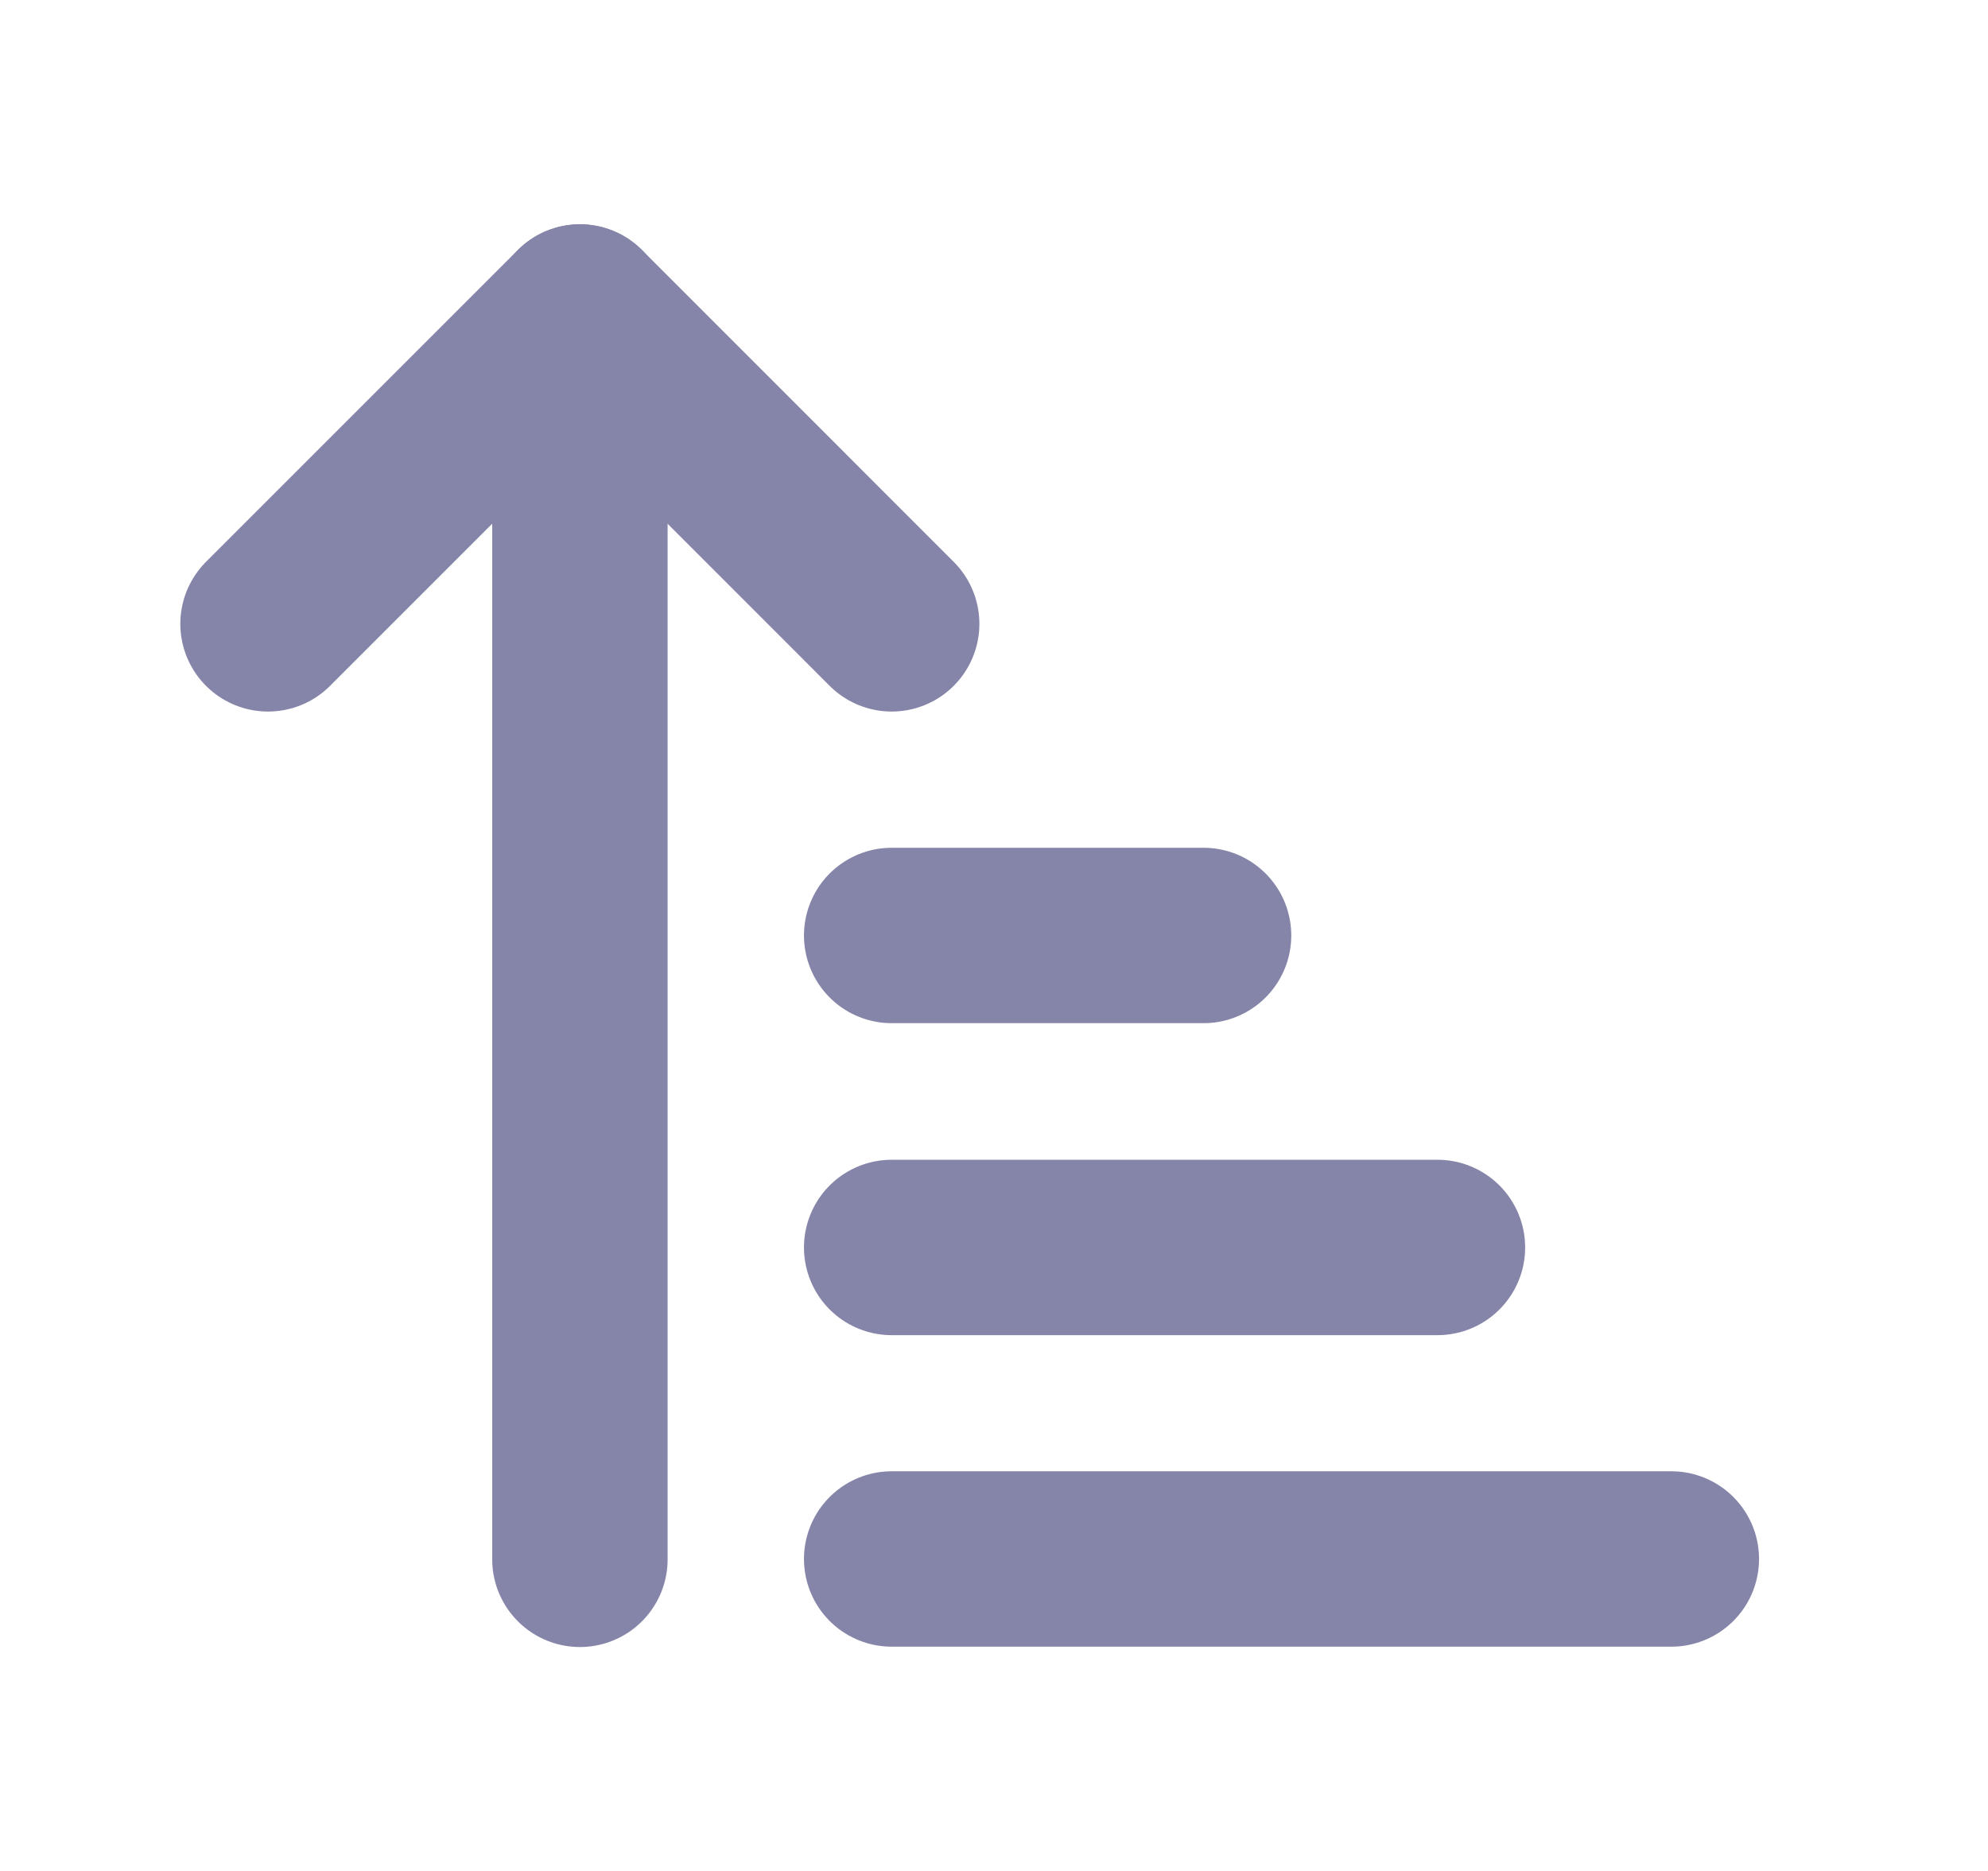
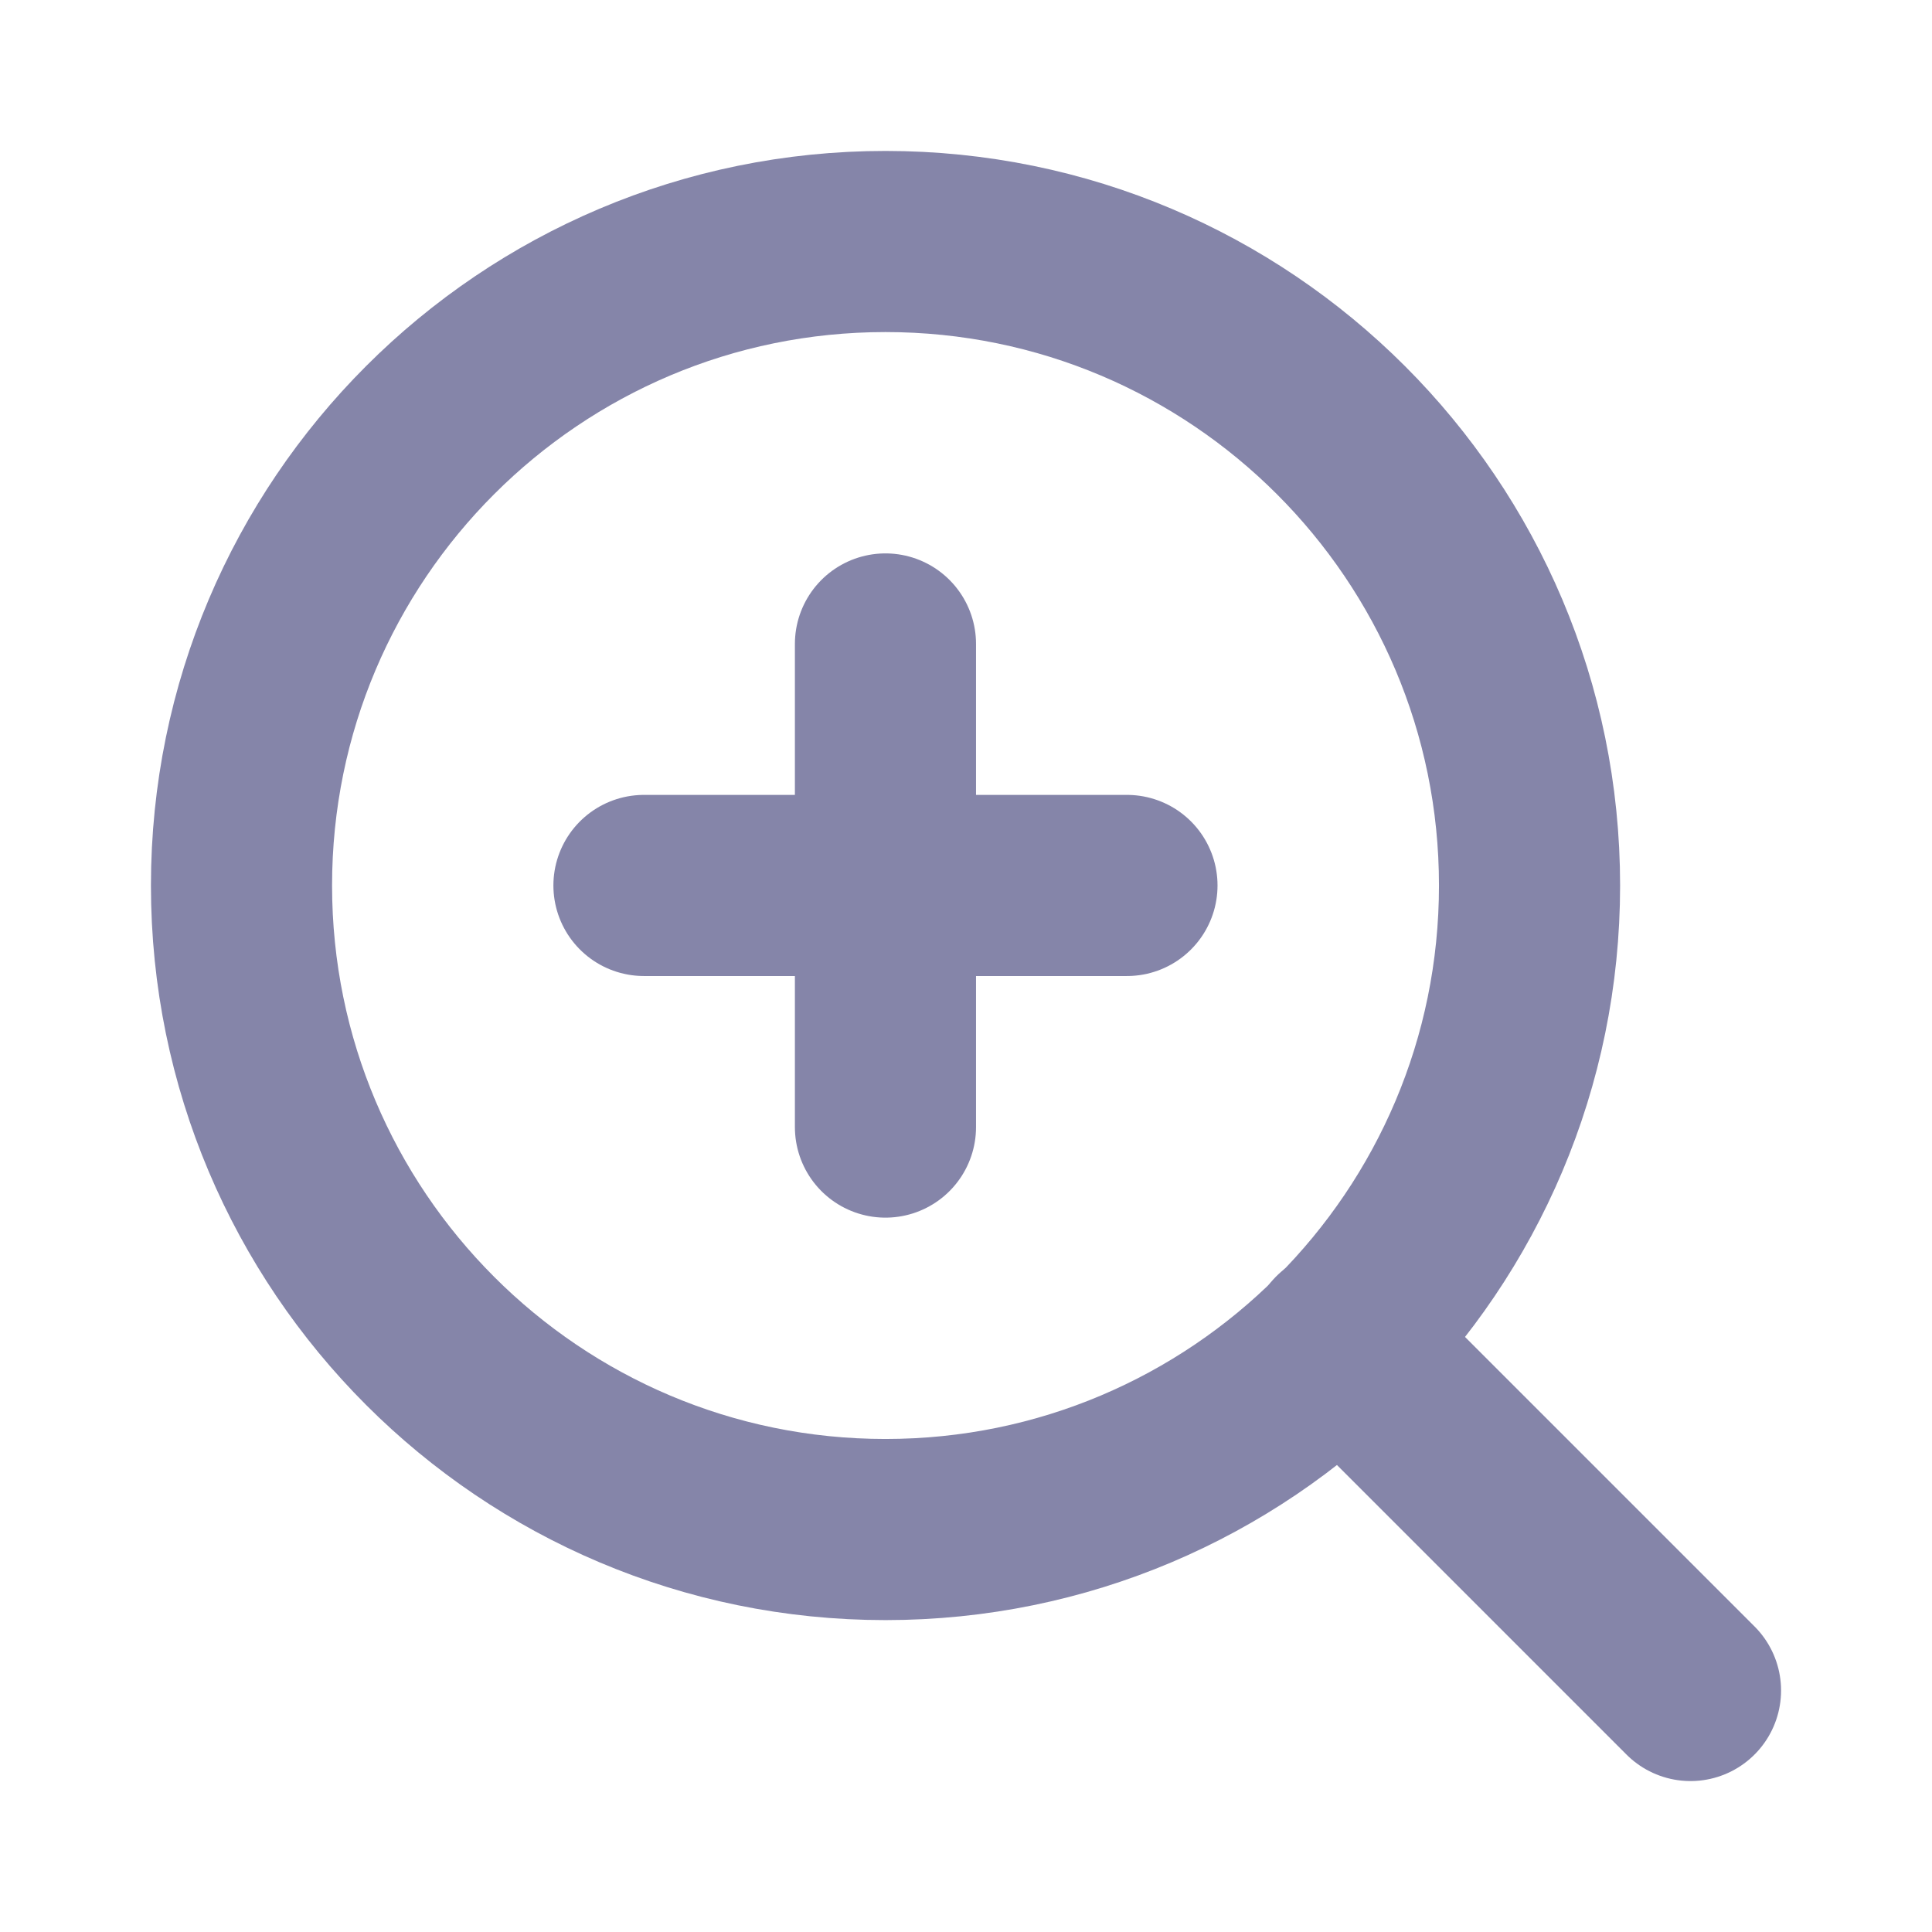
- <svg xmlns="http://www.w3.org/2000/svg" width="17" height="16" viewBox="0 0 17 16" fill="none">
-   <path d="M2.292 5.335L4.959 2.668L7.625 5.335" stroke="#8585A9" stroke-width="1.5" stroke-linecap="round" stroke-linejoin="round" />
-   <path d="M4.959 2.668V13.335" stroke="#8585A9" stroke-width="1.5" stroke-linecap="round" stroke-linejoin="round" />
-   <path d="M7.625 8H10.292" stroke="#8585A9" stroke-width="1.5" stroke-linecap="round" stroke-linejoin="round" />
-   <path d="M7.625 10.668H12.292" stroke="#8585A9" stroke-width="1.5" stroke-linecap="round" stroke-linejoin="round" />
-   <path d="M7.625 13.332H14.292" stroke="#8585A9" stroke-width="1.5" stroke-linecap="round" stroke-linejoin="round" />
+ <svg xmlns="http://www.w3.org/2000/svg" width="16" height="16" viewBox="0 0 16 16" fill="none">
+   <path d="M7.333 12.667C10.279 12.667 12.667 10.279 12.667 7.333C12.667 4.388 10.279 2 7.333 2C4.388 2 2 4.388 2 7.333C2 10.279 4.388 12.667 7.333 12.667Z" stroke="#8585A9" stroke-width="1.5" stroke-linecap="round" stroke-linejoin="round" />
+   <path d="M14 14L11.1 11.1" stroke="#8585A9" stroke-width="1.5" stroke-linecap="round" stroke-linejoin="round" />
+   <path d="M7.333 5.333V9.334" stroke="#8585A9" stroke-width="1.5" stroke-linecap="round" stroke-linejoin="round" />
+   <path d="M5.333 7.333H9.333" stroke="#8585A9" stroke-width="1.5" stroke-linecap="round" stroke-linejoin="round" />
</svg>
